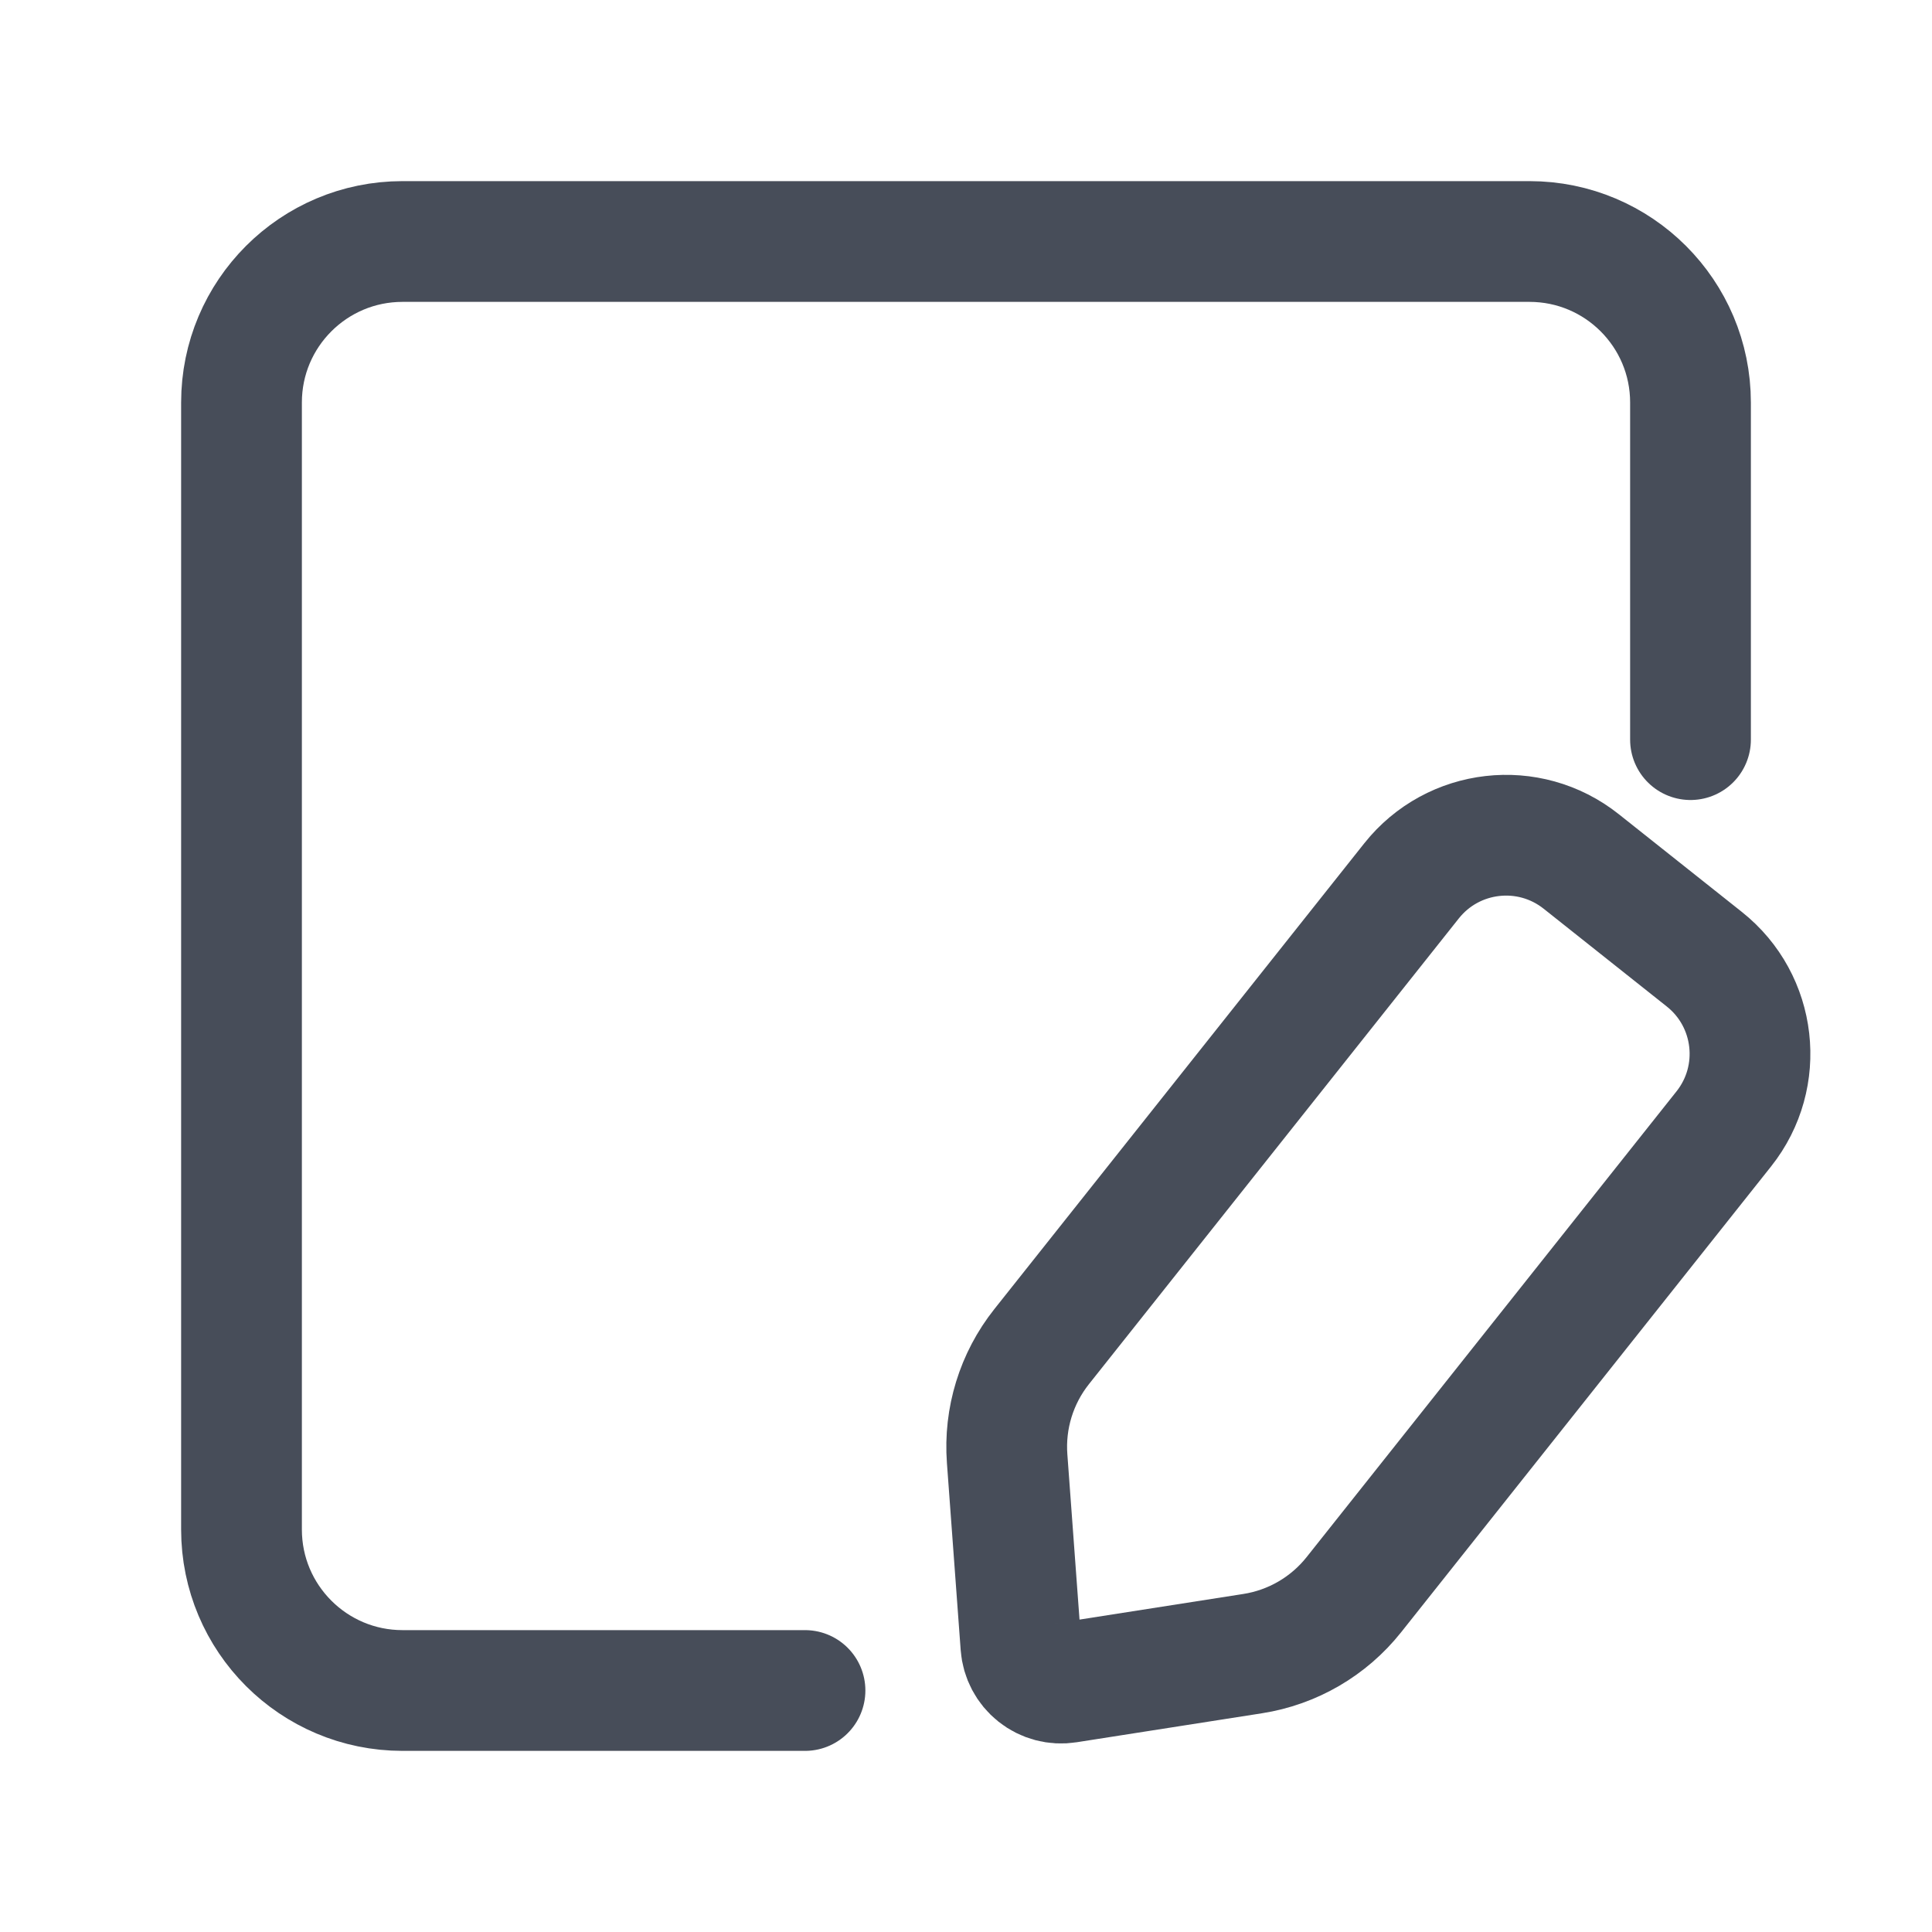
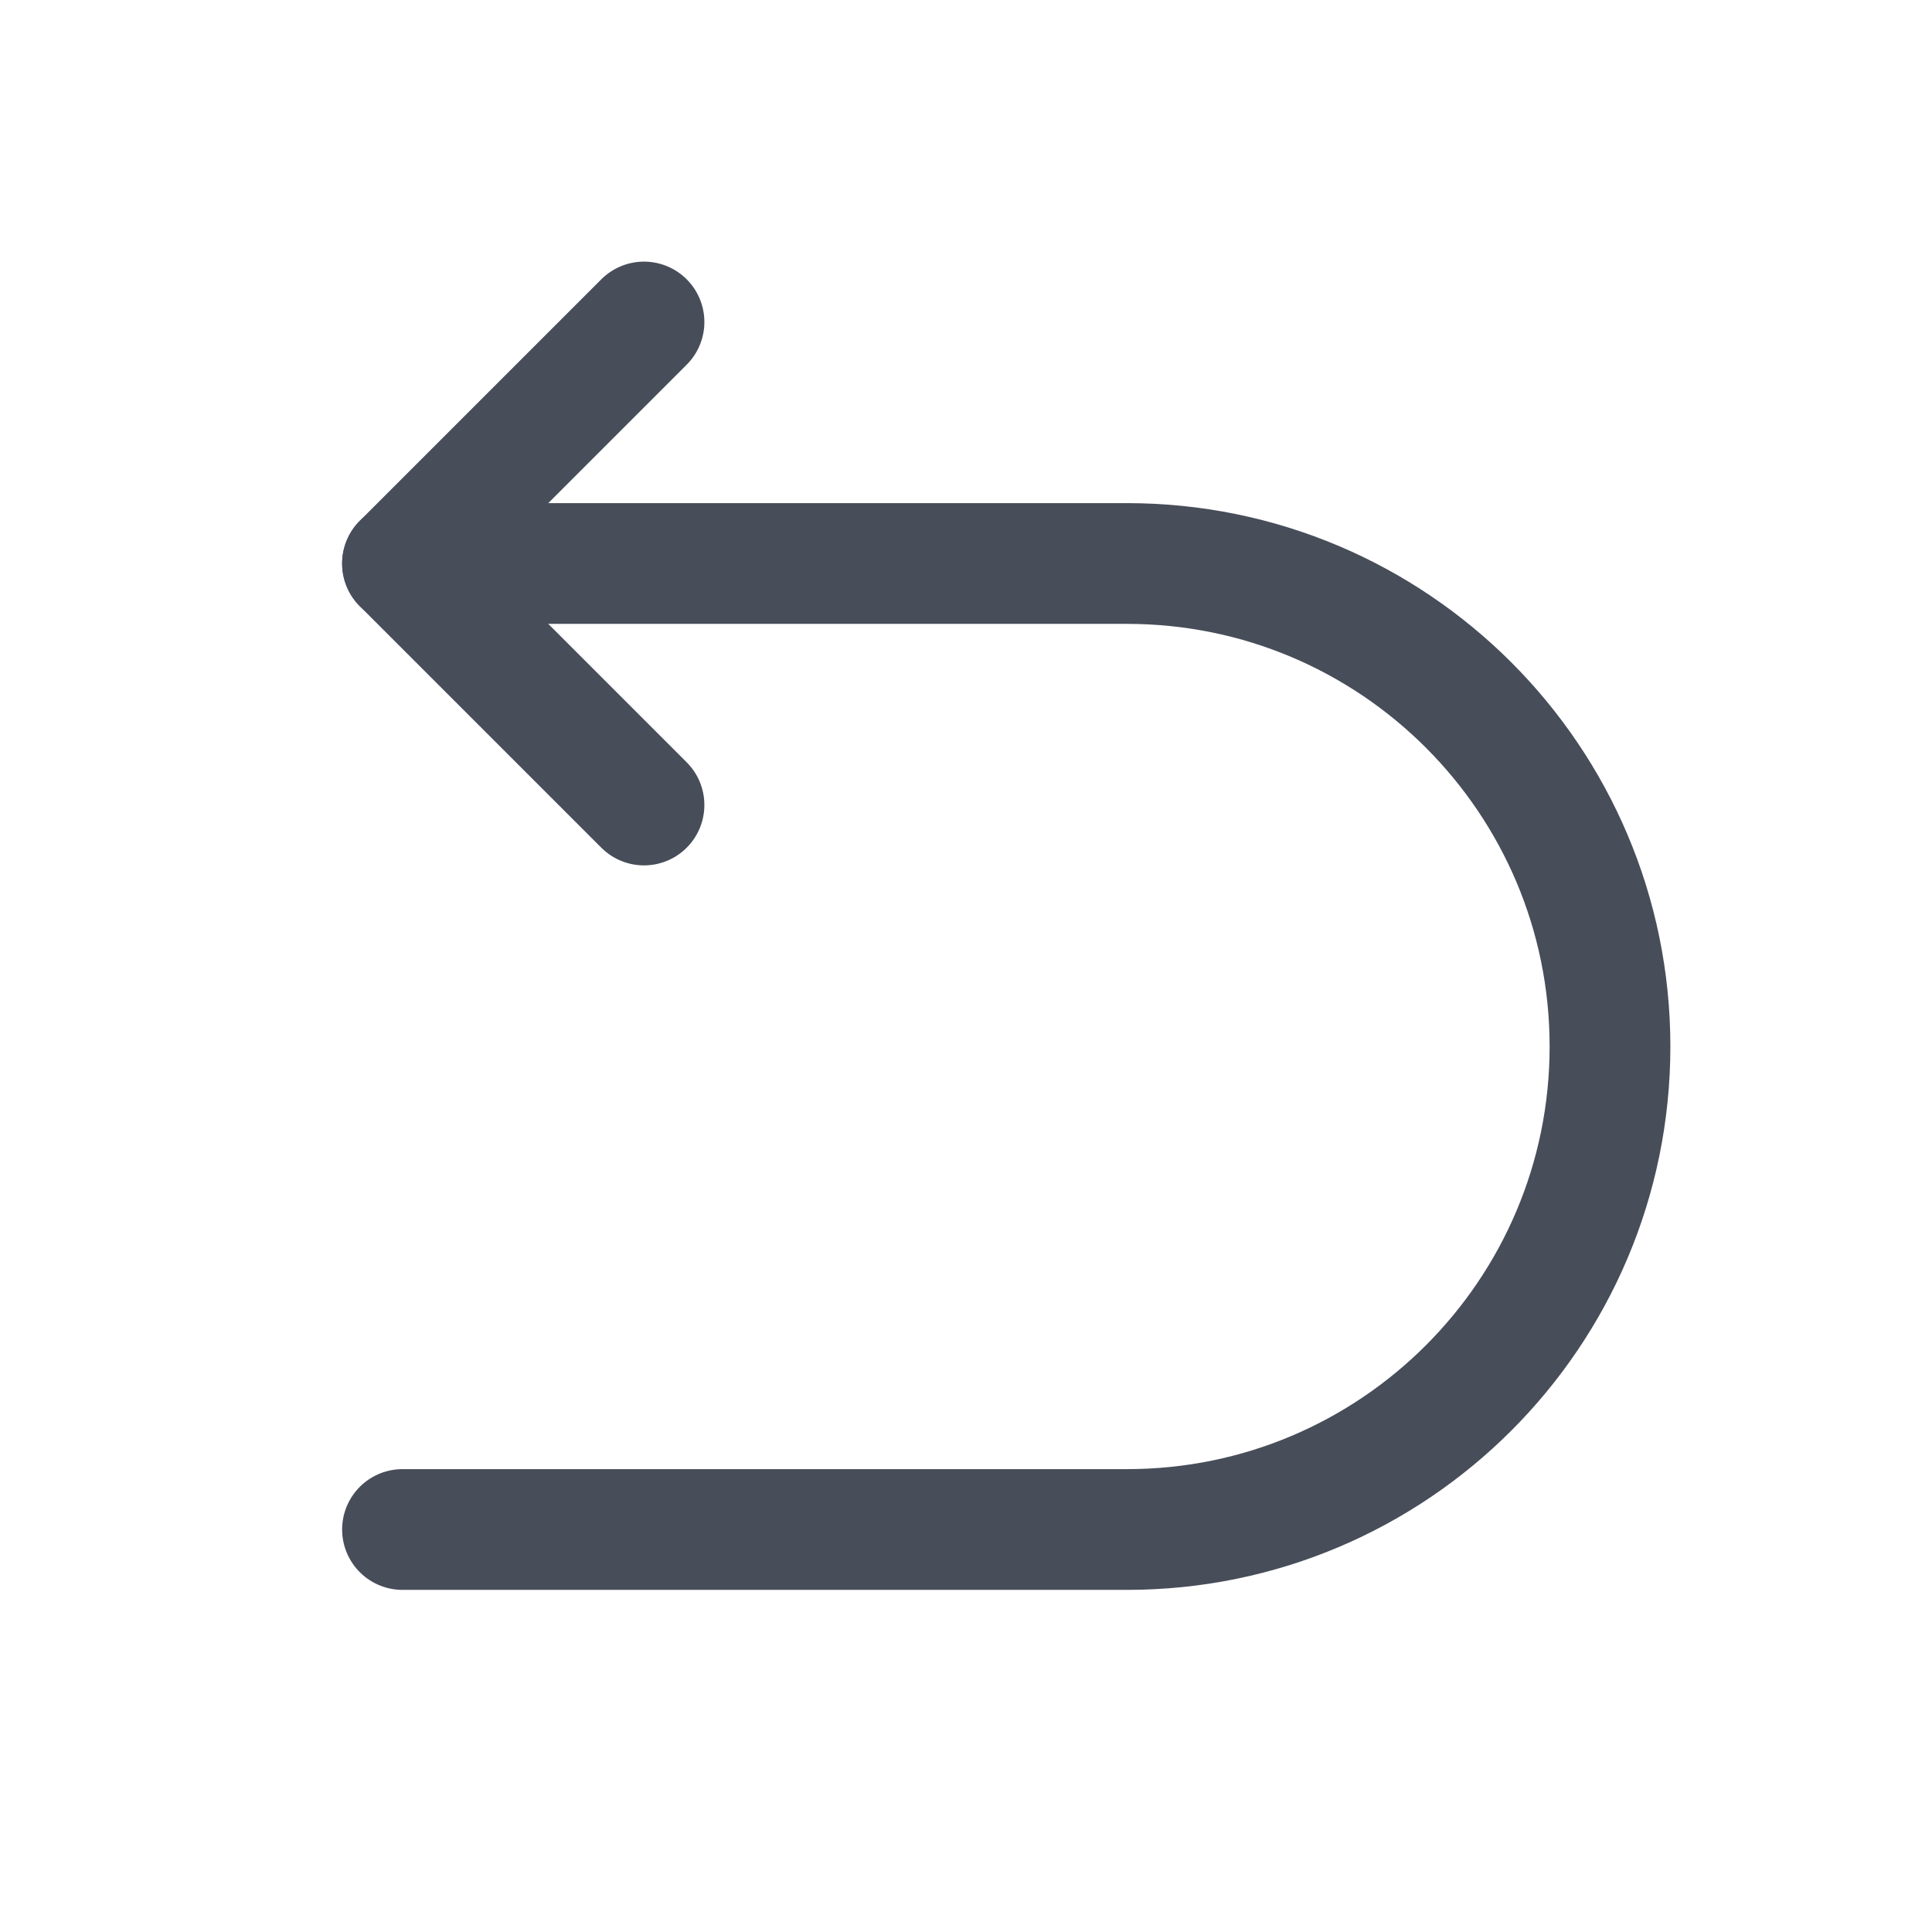
<svg xmlns="http://www.w3.org/2000/svg" width="24" height="24" viewBox="0 0 24 24" fill="none">
-   <path d="M10 21H5a2 2 0 0 1-2-2V5a2 2 0 0 1 2-2h14a2 2 0 0 1 2 2v4.188" stroke="#474D59" stroke-width="1.5" stroke-linecap="round" />
-   <path d="M17.535 10.942a1.5 1.5 0 0 1 2.107-.241l1.53 1.215a1.5 1.5 0 0 1 .242 2.107l-4.596 5.787a2 2 0 0 1-1.258.732l-2.302.36a.5.5 0 0 1-.576-.458l-.171-2.324a2 2 0 0 1 .428-1.391l4.596-5.787Z" stroke="#474D59" stroke-width="1.5" stroke-linecap="round" />
+   <path d="M5 7h9a6 6 0 0 1 6 6v0a6 6 0 0 1-6 6H5" stroke="#474D59" stroke-width="1.5" stroke-linecap="round" />
+   <path d="M8 4 5 7l3 3" stroke="#474D59" stroke-width="1.5" stroke-linecap="round" stroke-linejoin="round" />
</svg>
